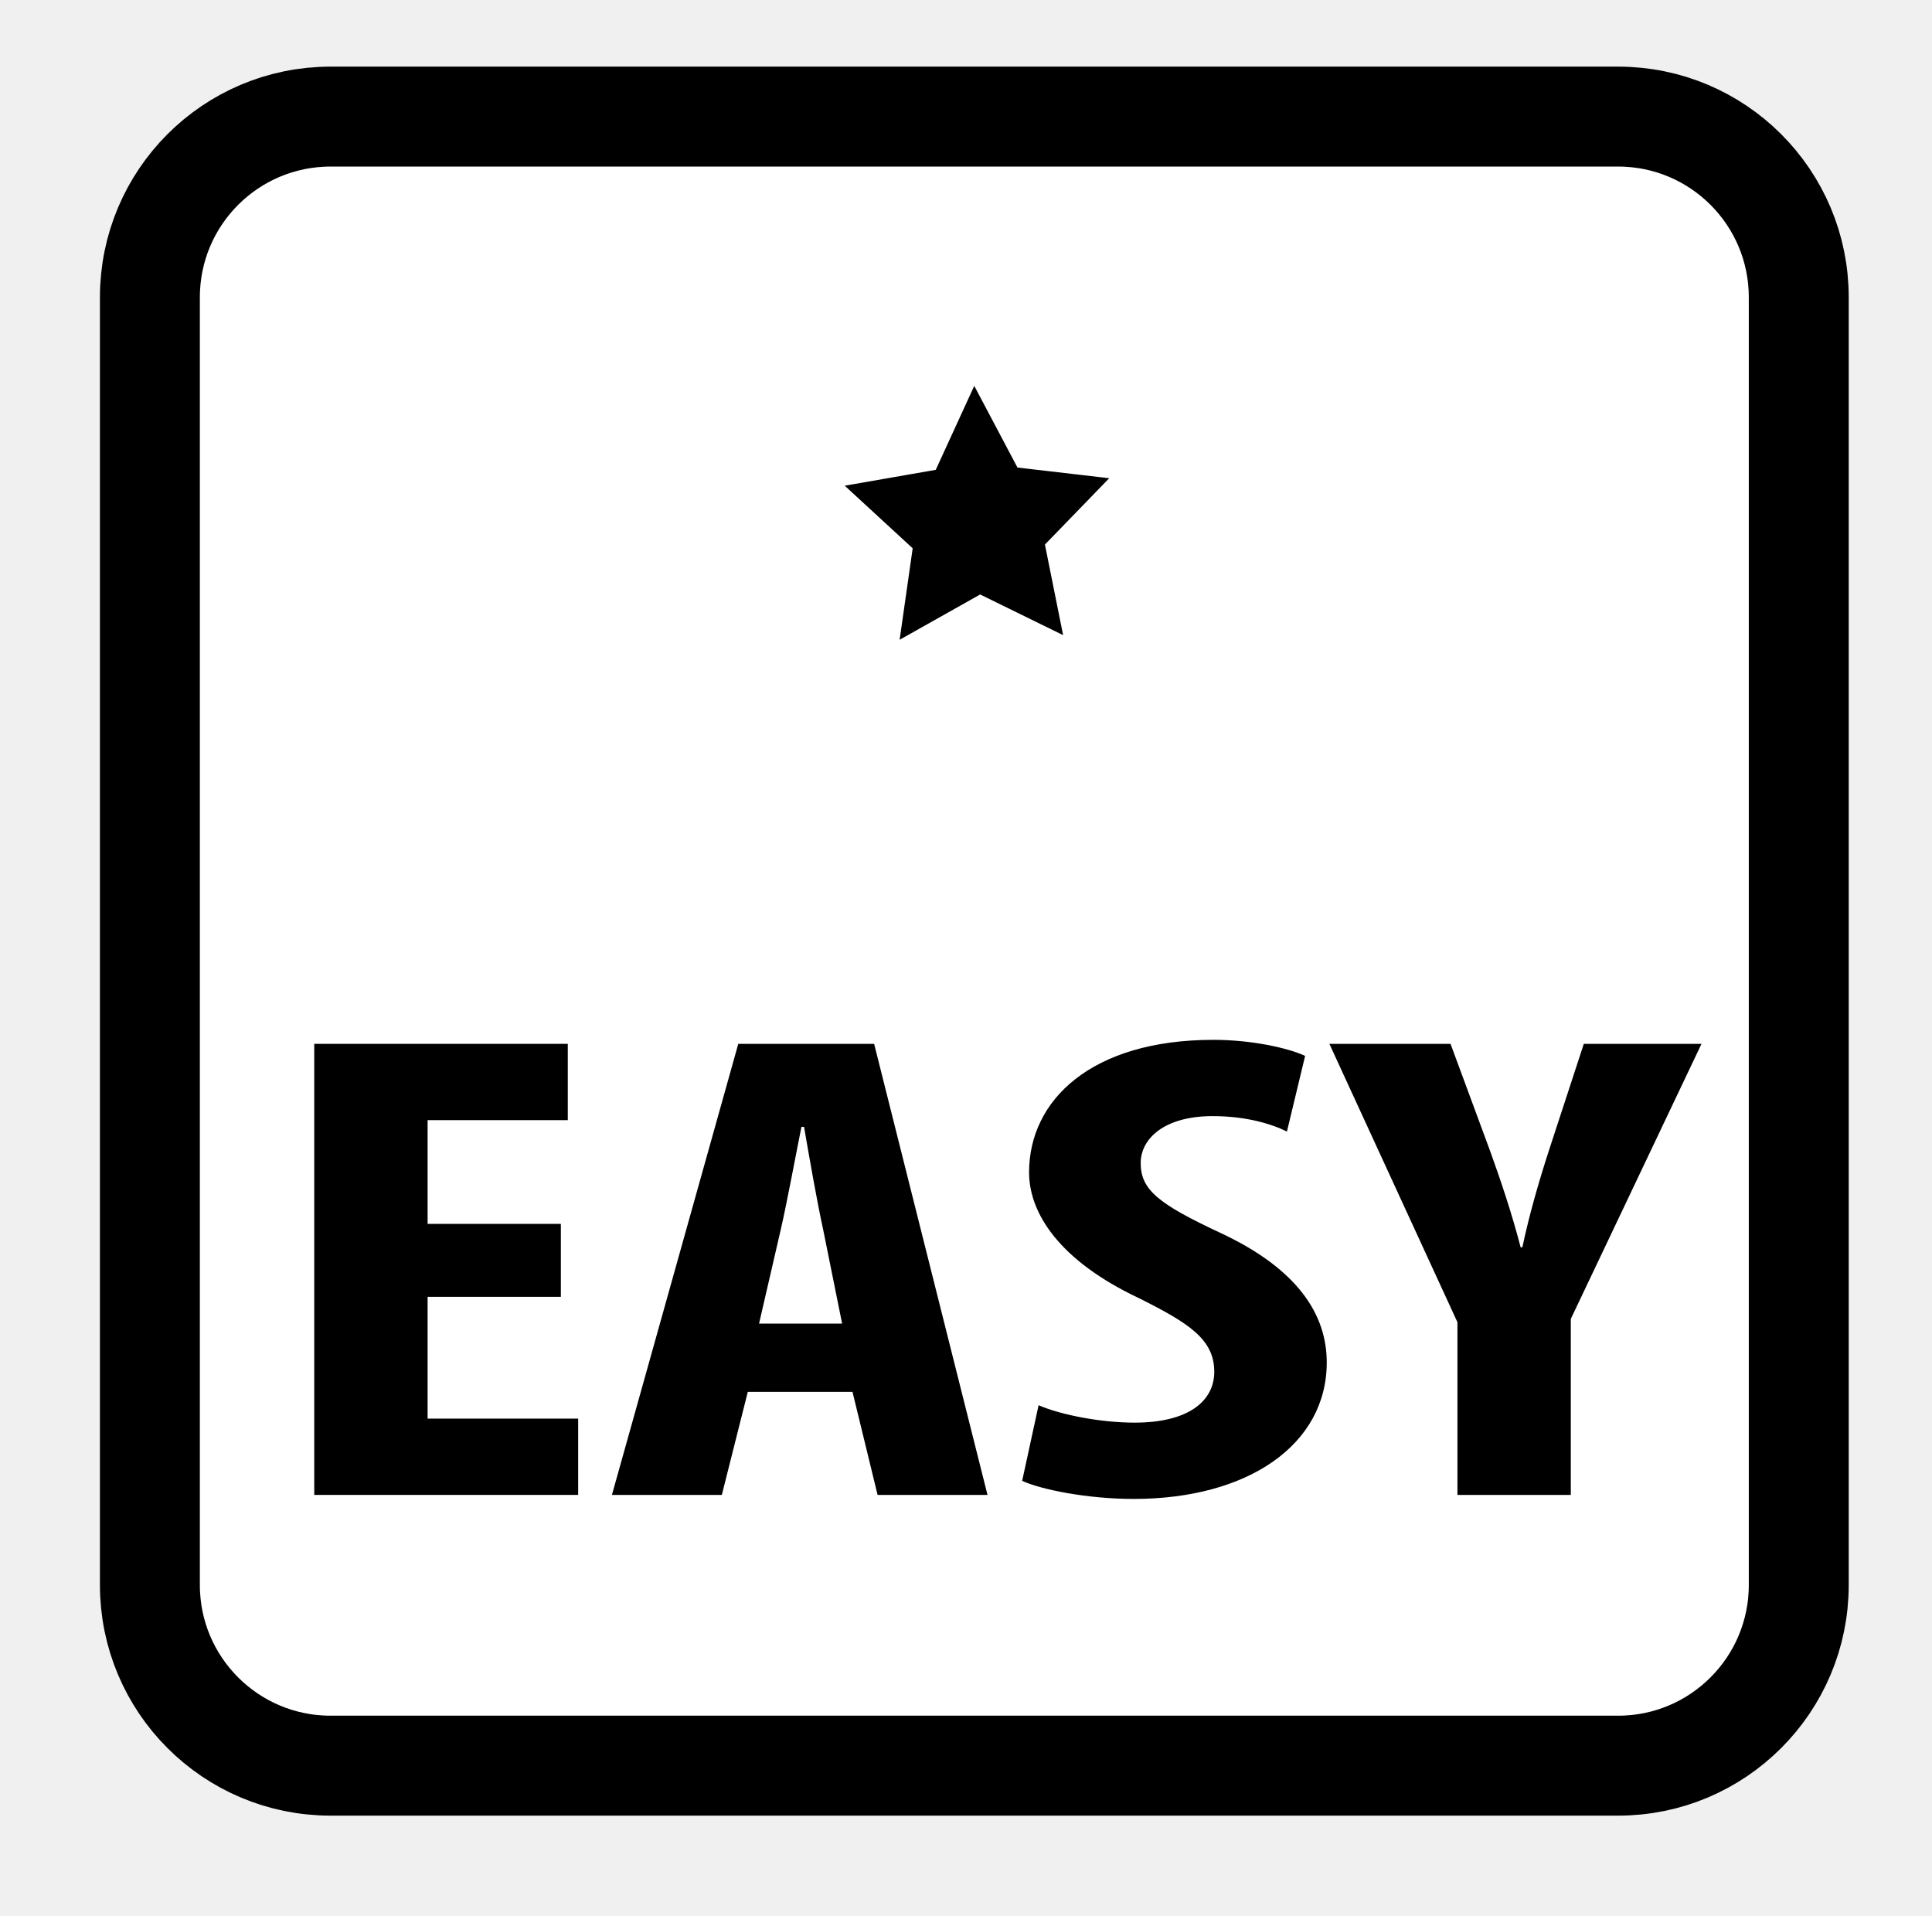
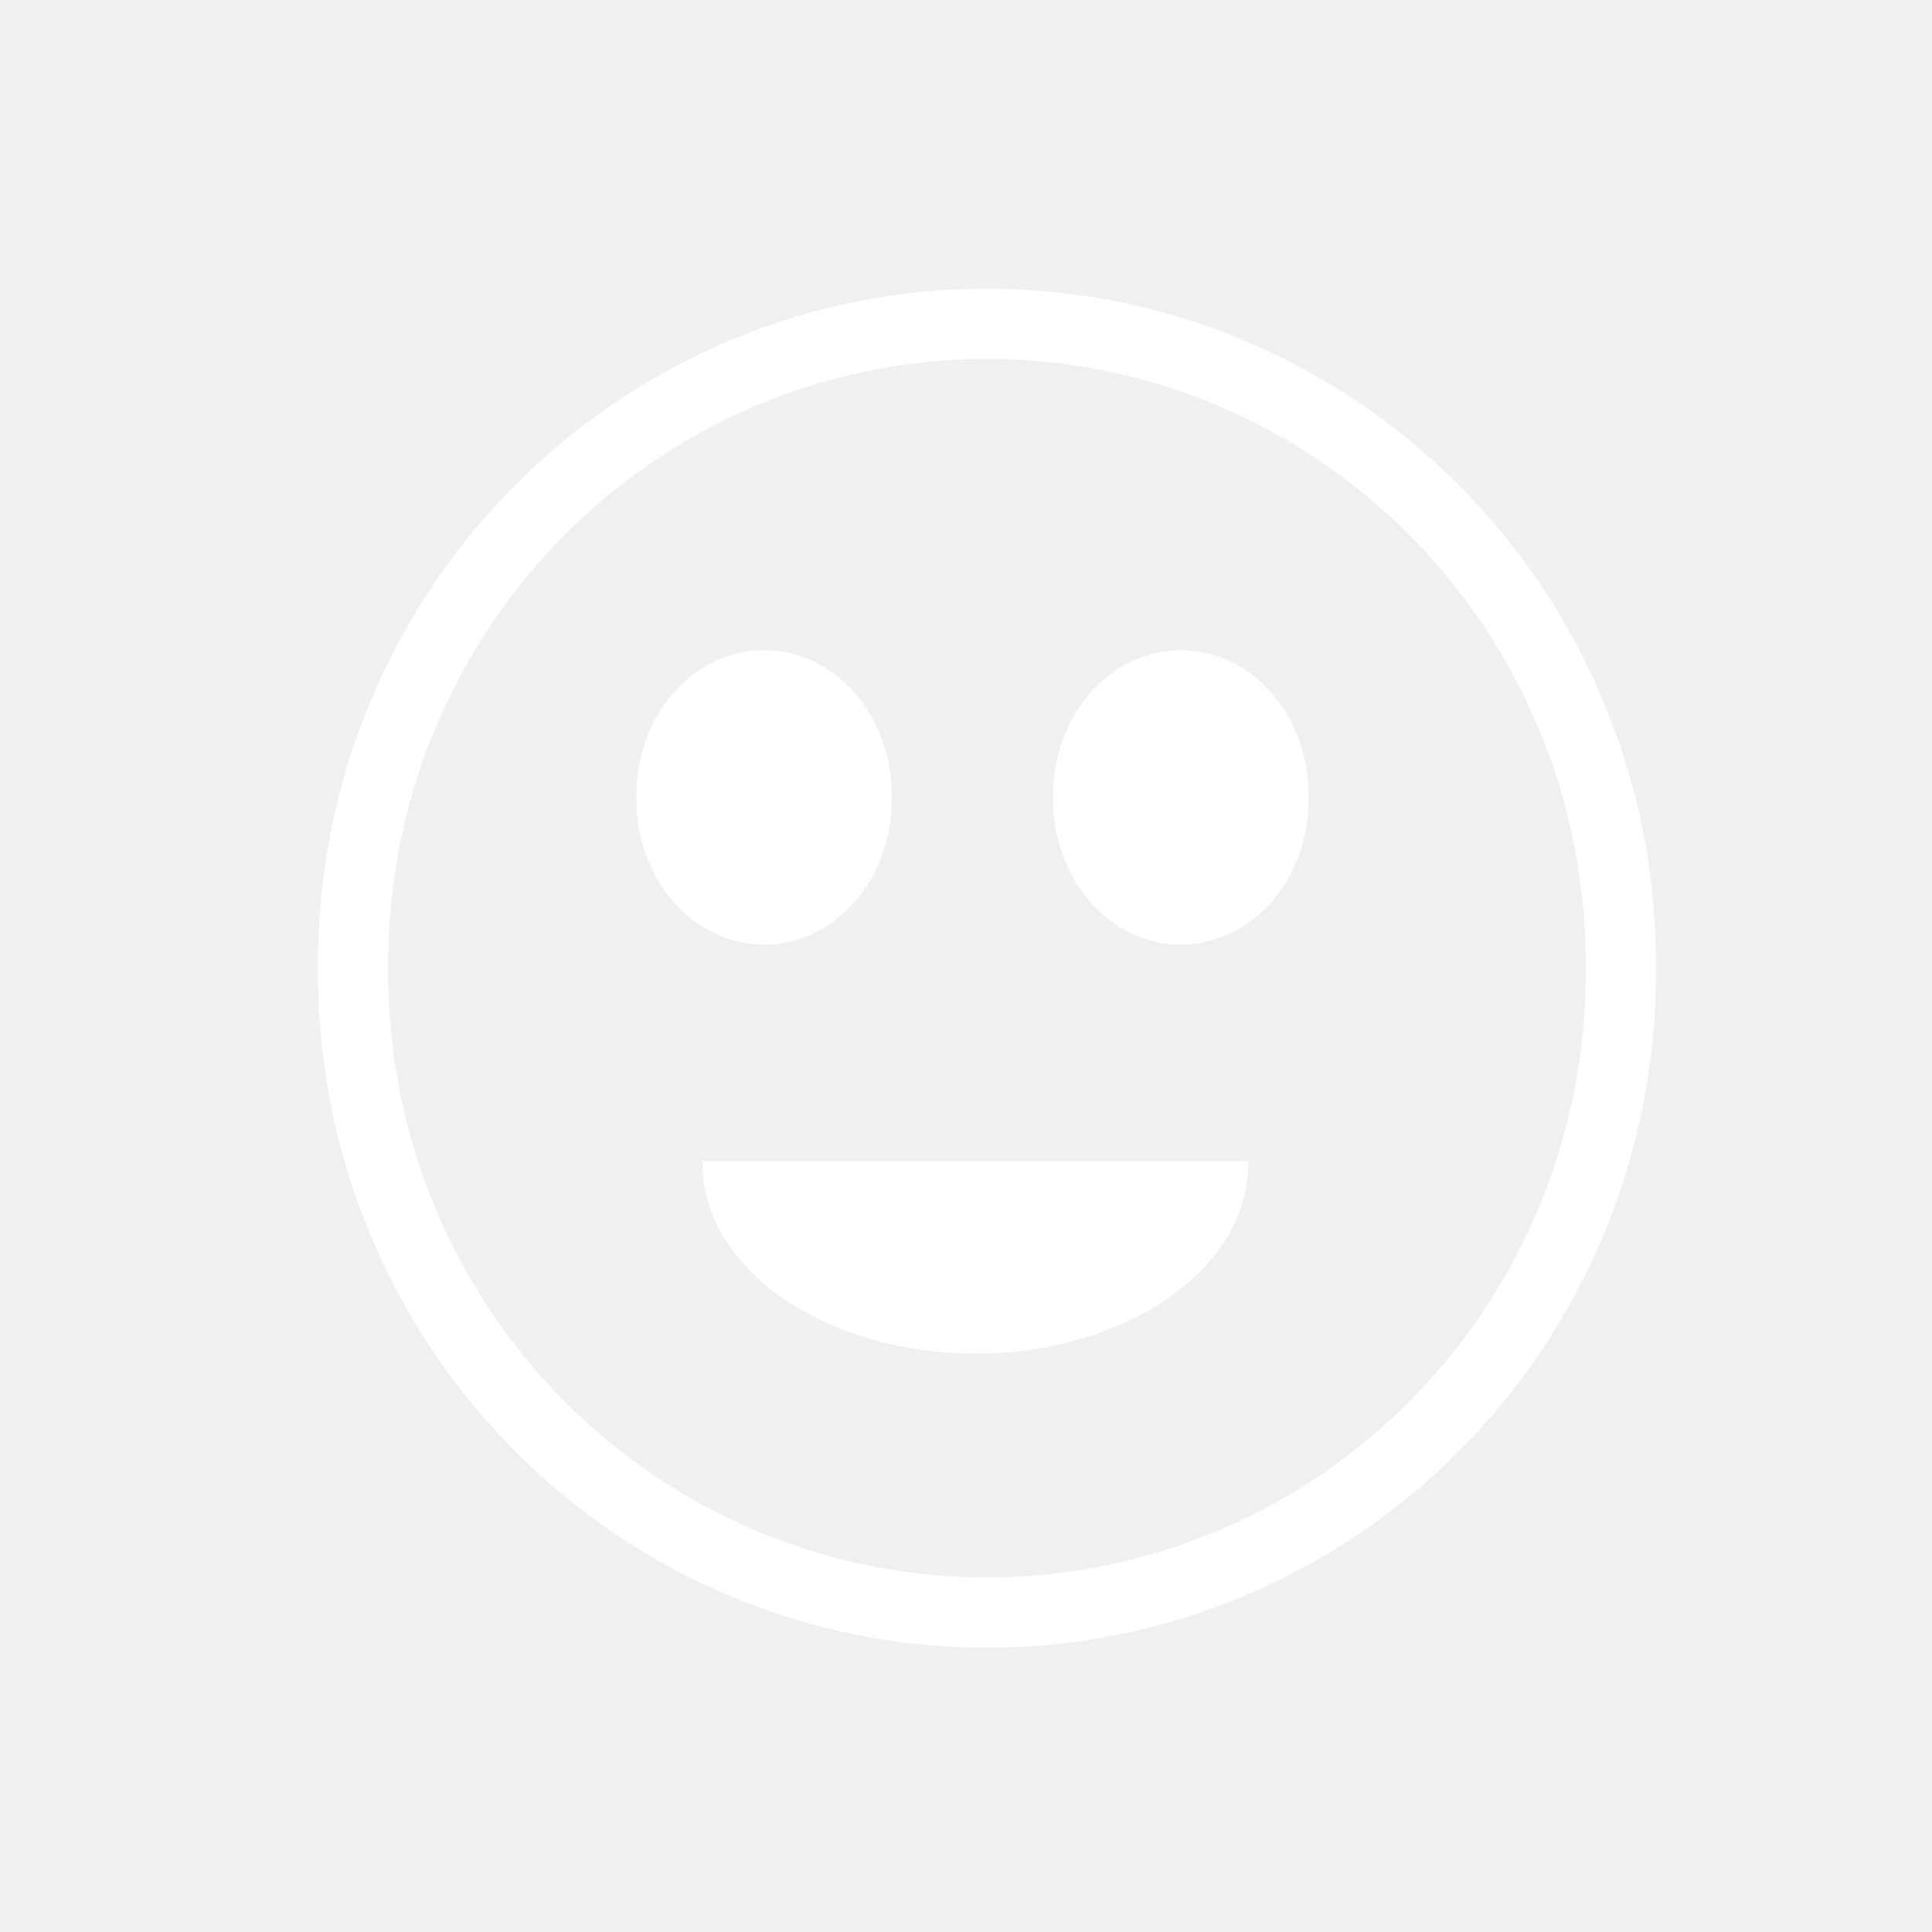
- <svg xmlns="http://www.w3.org/2000/svg" version="1.1" id="Layer_1" x="0px" y="0px" width="116px" height="115px" viewBox="0 0 116 115" enable-background="new 0 0 116 115" xml:space="preserve">
-   <path fill="#FFFFFF" stroke="#000000" stroke-width="6" stroke-miterlimit="10" d="M108,95.153c0,5.99-4.856,10.847-10.847,10.847  H19.847C13.856,106,9,101.144,9,95.153V17.847C9,11.856,13.856,7,19.847,7h77.307C103.144,7,108,11.856,108,17.847V95.153z" />
-   <polygon stroke="#000000" stroke-miterlimit="10" points="63.141,37.235 58.834,35.124 54.653,37.476 55.331,32.727 51.803,29.478   56.528,28.654 58.528,24.295 60.771,28.534 65.535,29.089 62.197,32.533 " />
-   <g>
-     <path d="M33.675,77.854h-8.001v7.312h9.04v4.58H18.868V62.667h15.223v4.58h-8.417v6.228h8.001V77.854z" />
-     <path d="M44.899,83.559l-1.559,6.187h-6.599l7.586-27.079h8.157l6.807,27.079h-6.599l-1.507-6.187H44.899z M50.562,79.461   l-1.143-5.665c-0.363-1.647-0.831-4.339-1.143-6.147H48.12c-0.364,1.808-0.883,4.621-1.247,6.188l-1.299,5.625H50.562z" />
-     <path d="M62.358,84.362c1.403,0.603,3.793,1.045,5.768,1.045c3.221,0,4.78-1.286,4.78-3.054c0-1.969-1.559-2.933-4.52-4.419   c-4.78-2.25-6.599-5.102-6.599-7.553c0-4.339,3.741-7.955,11.067-7.955c2.286,0,4.468,0.482,5.507,0.964l-1.091,4.54   c-0.987-0.482-2.494-0.924-4.468-0.924c-2.91,0-4.313,1.366-4.313,2.812c0,1.607,1.04,2.451,4.832,4.219   c4.624,2.169,6.339,4.901,6.339,7.754c0,4.942-4.728,8.196-11.586,8.196c-2.806,0-5.559-0.563-6.702-1.085L62.358,84.362z" />
-     <path d="M87.507,89.746V79.38l-7.689-16.713h7.274l2.39,6.469c0.624,1.728,1.299,3.736,1.819,5.745h0.104   c0.416-1.969,0.987-3.938,1.611-5.866l2.078-6.348h7.066L94.313,79.18v10.566H87.507z" />
-   </g>
+ <svg xmlns="http://www.w3.org/2000/svg" contentScriptType="text/ecmascript" width="55px" zoomAndPan="magnify" contentStyleType="text/css" height="55px" preserveAspectRatio="xMidYMid meet" version="1.1" id="svg2">
+   <defs id="defs18" />
+   <path style="fill:none;stroke:#ffffff;stroke-width:2;stroke-miterlimit:4;stroke-opacity:1;stroke-dasharray:none" id="path3003" d="m 55.864,29.21 a 18.045,18.209 0 1 1 -36.089,0 18.045,18.209 0 1 1 36.089,0 z" transform="translate(-9.722718,-1.647918)" />
+   <path style="fill:#ffffff;fill-opacity:1;stroke:#ffffff;stroke-width:2;stroke-miterlimit:4;stroke-opacity:1;stroke-dasharray:none" id="path3005" d="m 24.884,22.536 a 2.637,3.131 0 1 1 -5.273,0 2.637,3.131 0 1 1 5.273,0 z" transform="translate(-0.4943755,0.1647918)" />
+   <path transform="translate(11.37064,0.1647918)" style="fill:#ffffff;fill-opacity:1;stroke:#ffffff;stroke-width:2;stroke-miterlimit:4;stroke-opacity:1;stroke-dasharray:none" id="path3005-1" d="m 24.884,22.536 a 2.637,3.131 0 1 1 -5.273,0 2.637,3.131 0 1 1 5.273,0 z" />
+   <path style="fill:#ffffff;stroke:none;stroke-width:2;stroke-miterlimit:4;stroke-opacity:1;stroke-dasharray:none" id="path3029" d="m 32.299,40.581 a 6.18,3.543 0 1 1 -12.359,0 l 6.18,0 z" transform="matrix(1.257608,0,0,1.526539,-5.080673,-28.89178)" />
</svg>
